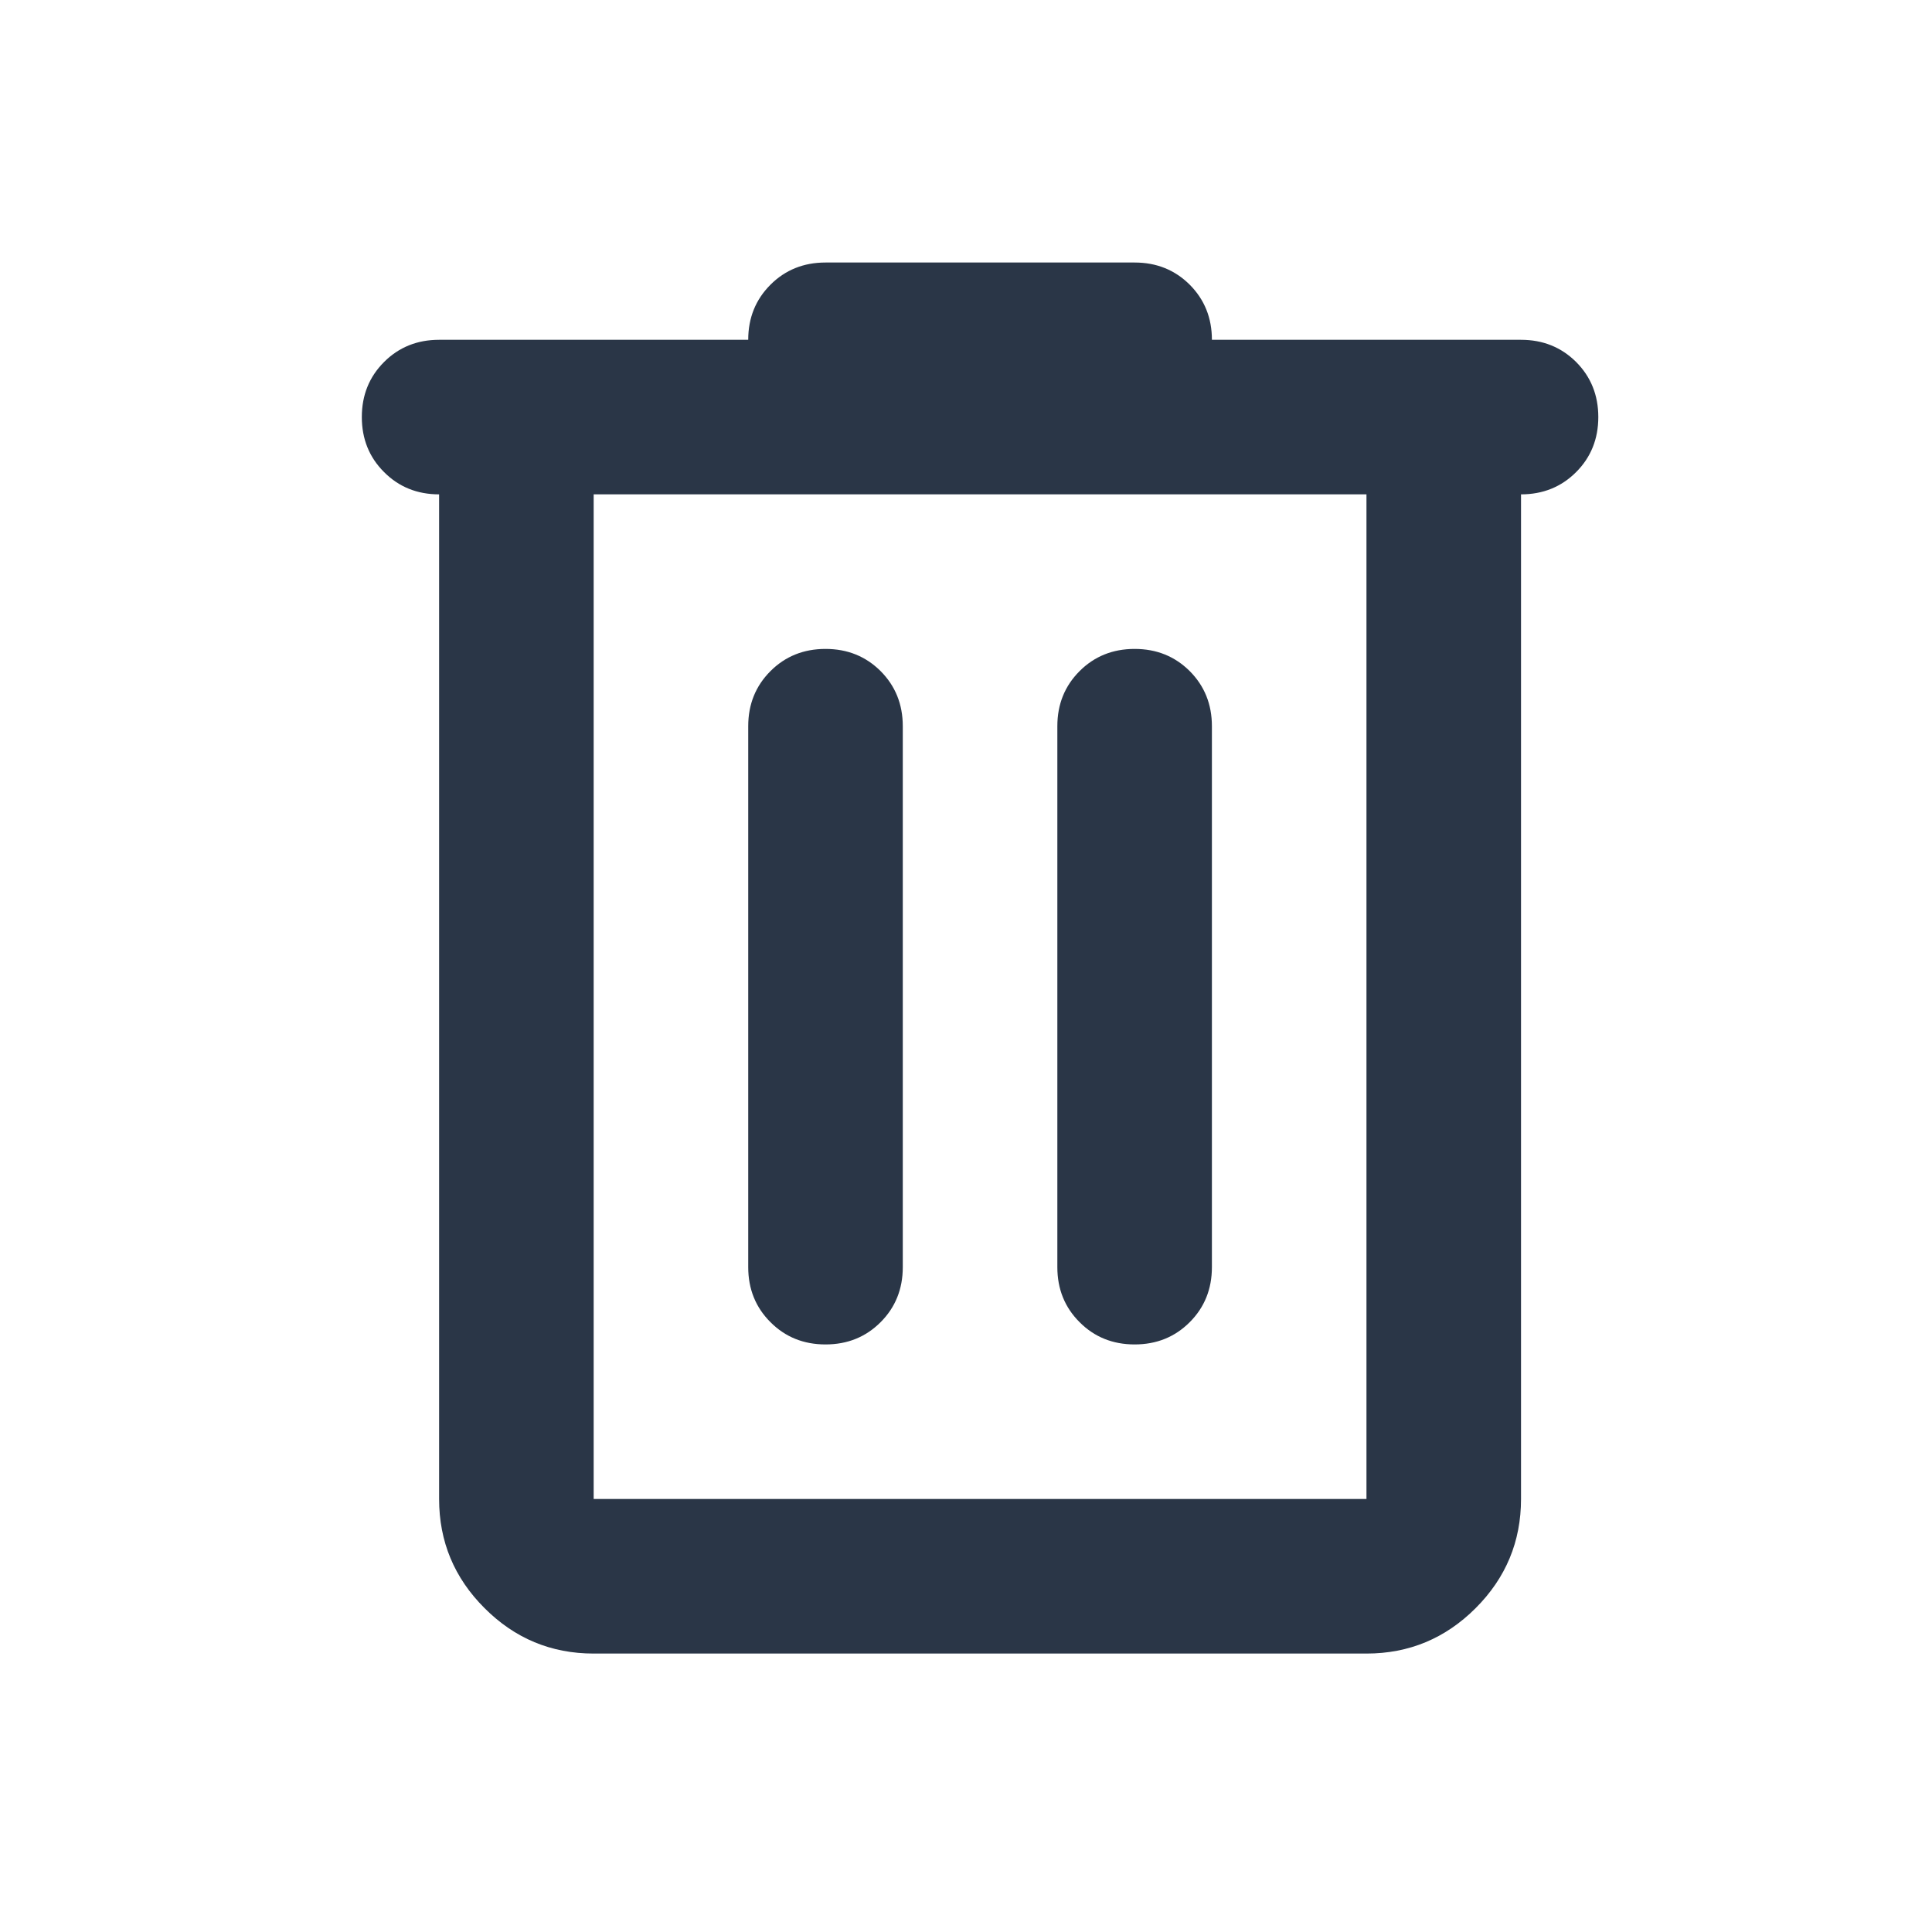
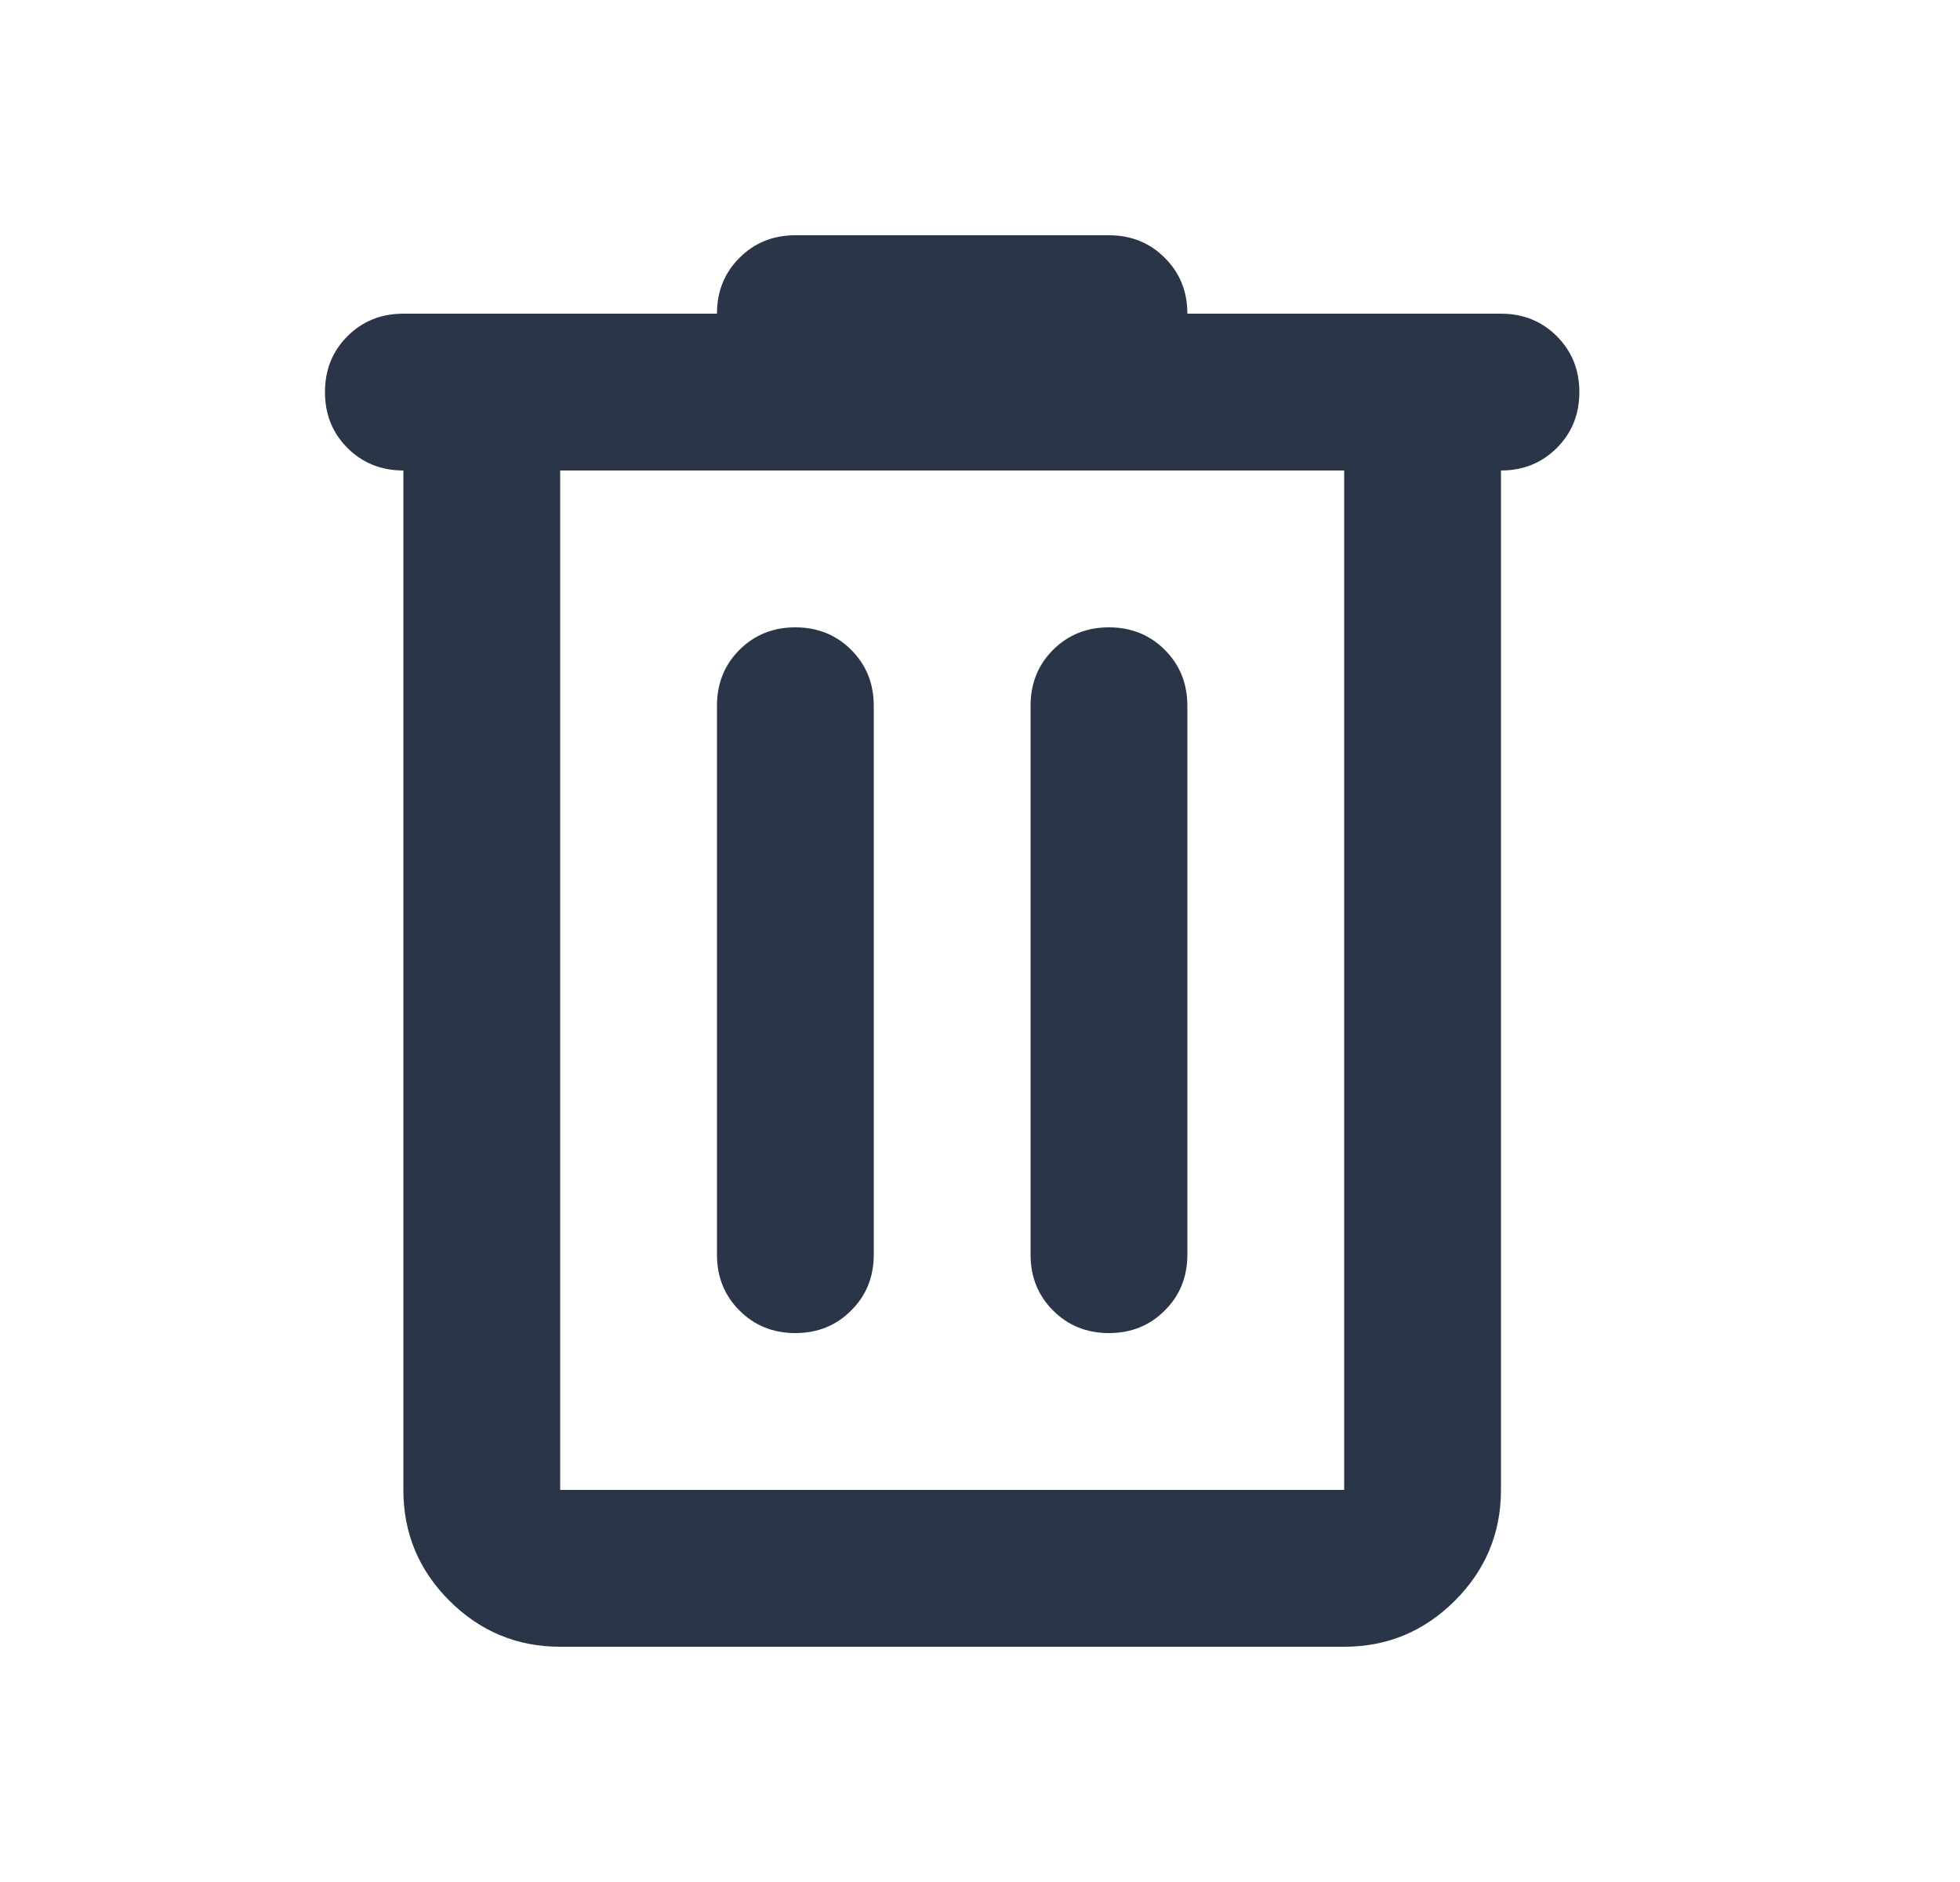
- <svg xmlns="http://www.w3.org/2000/svg" width="25" height="25" viewBox="0 0 25 25" fill="none">
-   <mask id="mask0_162507_2235" style="mask-type:alpha" maskUnits="userSpaceOnUse" x="0" y="0" width="25" height="25">
-     <rect x="0.682" y="0.397" width="24" height="24" fill="#D9D9D9" />
+ <svg xmlns="http://www.w3.org/2000/svg" width="25" height="24" viewBox="0 0 25 24" fill="none">
+   <mask id="mask0_75601_14820" style="mask-type:alpha" maskUnits="userSpaceOnUse" x="0" y="0" width="25" height="24">
+     <rect x="0.145" width="24" height="24" fill="#D9D9D9" />
  </mask>
-   <g mask="url(#mask0_162507_2235)">
-     <path d="M7.682 21.397C7.132 21.397 6.661 21.201 6.27 20.809C5.878 20.418 5.682 19.947 5.682 19.397V6.397C5.399 6.397 5.161 6.301 4.97 6.109C4.778 5.918 4.682 5.68 4.682 5.397C4.682 5.113 4.778 4.876 4.97 4.684C5.161 4.493 5.399 4.397 5.682 4.397H9.682C9.682 4.113 9.778 3.876 9.97 3.684C10.161 3.493 10.399 3.397 10.682 3.397H14.682C14.966 3.397 15.203 3.493 15.395 3.684C15.586 3.876 15.682 4.113 15.682 4.397H19.682C19.965 4.397 20.203 4.493 20.395 4.684C20.586 4.876 20.682 5.113 20.682 5.397C20.682 5.68 20.586 5.918 20.395 6.109C20.203 6.301 19.965 6.397 19.682 6.397V19.397C19.682 19.947 19.486 20.418 19.095 20.809C18.703 21.201 18.232 21.397 17.682 21.397H7.682ZM7.682 6.397V19.397H17.682V6.397H7.682ZM9.682 16.397C9.682 16.68 9.778 16.918 9.97 17.109C10.161 17.301 10.399 17.397 10.682 17.397C10.966 17.397 11.203 17.301 11.395 17.109C11.586 16.918 11.682 16.68 11.682 16.397V9.397C11.682 9.113 11.586 8.876 11.395 8.684C11.203 8.493 10.966 8.397 10.682 8.397C10.399 8.397 10.161 8.493 9.97 8.684C9.778 8.876 9.682 9.113 9.682 9.397V16.397ZM13.682 16.397C13.682 16.68 13.778 16.918 13.97 17.109C14.161 17.301 14.399 17.397 14.682 17.397C14.966 17.397 15.203 17.301 15.395 17.109C15.586 16.918 15.682 16.68 15.682 16.397V9.397C15.682 9.113 15.586 8.876 15.395 8.684C15.203 8.493 14.966 8.397 14.682 8.397C14.399 8.397 14.161 8.493 13.97 8.684C13.778 8.876 13.682 9.113 13.682 9.397V16.397Z" fill="#2A3647" />
+   <g mask="url(#mask0_75601_14820)">
+     <path d="M7.145 21C6.595 21 6.124 20.804 5.732 20.413C5.34 20.021 5.145 19.55 5.145 19V6C4.861 6 4.624 5.904 4.432 5.713C4.24 5.521 4.145 5.283 4.145 5C4.145 4.717 4.24 4.479 4.432 4.287C4.624 4.096 4.861 4 5.145 4H9.145C9.145 3.717 9.24 3.479 9.432 3.288C9.624 3.096 9.861 3 10.145 3H14.145C14.428 3 14.665 3.096 14.857 3.288C15.049 3.479 15.145 3.717 15.145 4H19.145C19.428 4 19.665 4.096 19.857 4.287C20.049 4.479 20.145 4.717 20.145 5C20.145 5.283 20.049 5.521 19.857 5.713C19.665 5.904 19.428 6 19.145 6V19C19.145 19.55 18.949 20.021 18.557 20.413C18.165 20.804 17.695 21 17.145 21H7.145ZM7.145 6V19H17.145V6H7.145ZM9.145 16C9.145 16.283 9.24 16.521 9.432 16.712C9.624 16.904 9.861 17 10.145 17C10.428 17 10.665 16.904 10.857 16.712C11.049 16.521 11.145 16.283 11.145 16V9C11.145 8.717 11.049 8.479 10.857 8.287C10.665 8.096 10.428 8 10.145 8C9.861 8 9.624 8.096 9.432 8.287C9.24 8.479 9.145 8.717 9.145 9V16ZM13.145 16C13.145 16.283 13.24 16.521 13.432 16.712C13.624 16.904 13.861 17 14.145 17C14.428 17 14.665 16.904 14.857 16.712C15.049 16.521 15.145 16.283 15.145 16V9C15.145 8.717 15.049 8.479 14.857 8.287C14.665 8.096 14.428 8 14.145 8C13.861 8 13.624 8.096 13.432 8.287C13.24 8.479 13.145 8.717 13.145 9V16Z" fill="#2A3647" />
  </g>
</svg>
